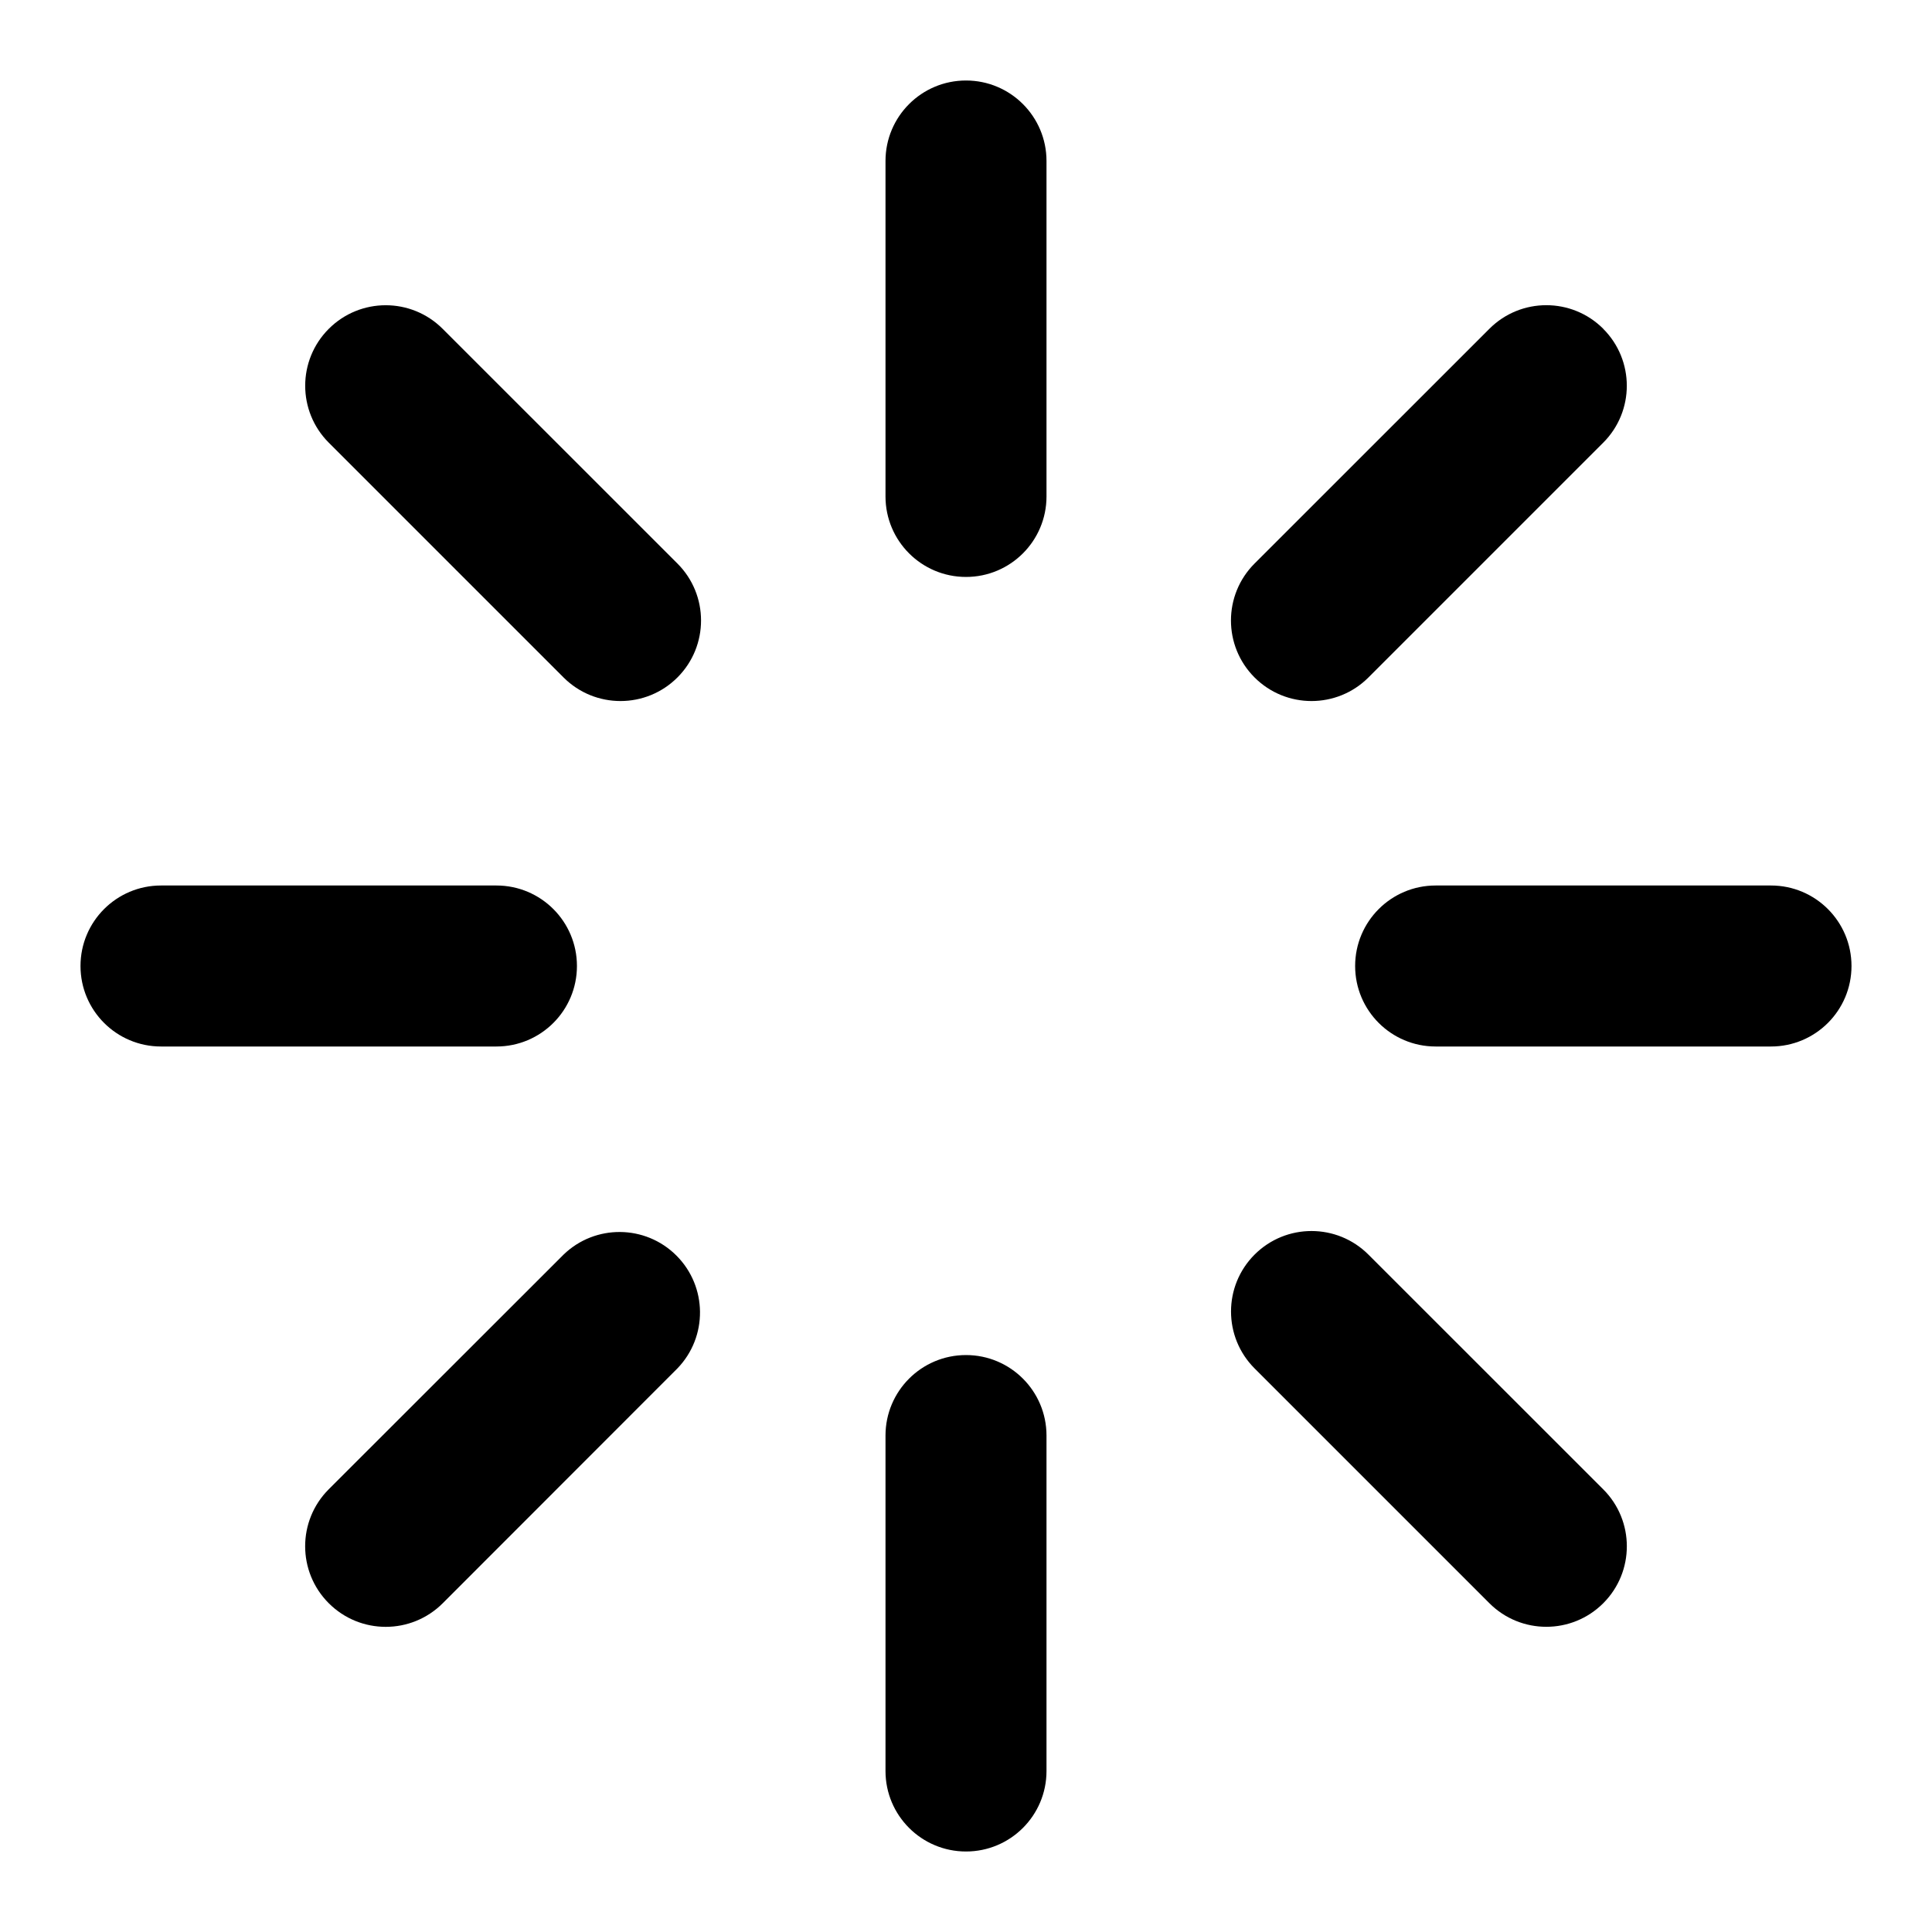
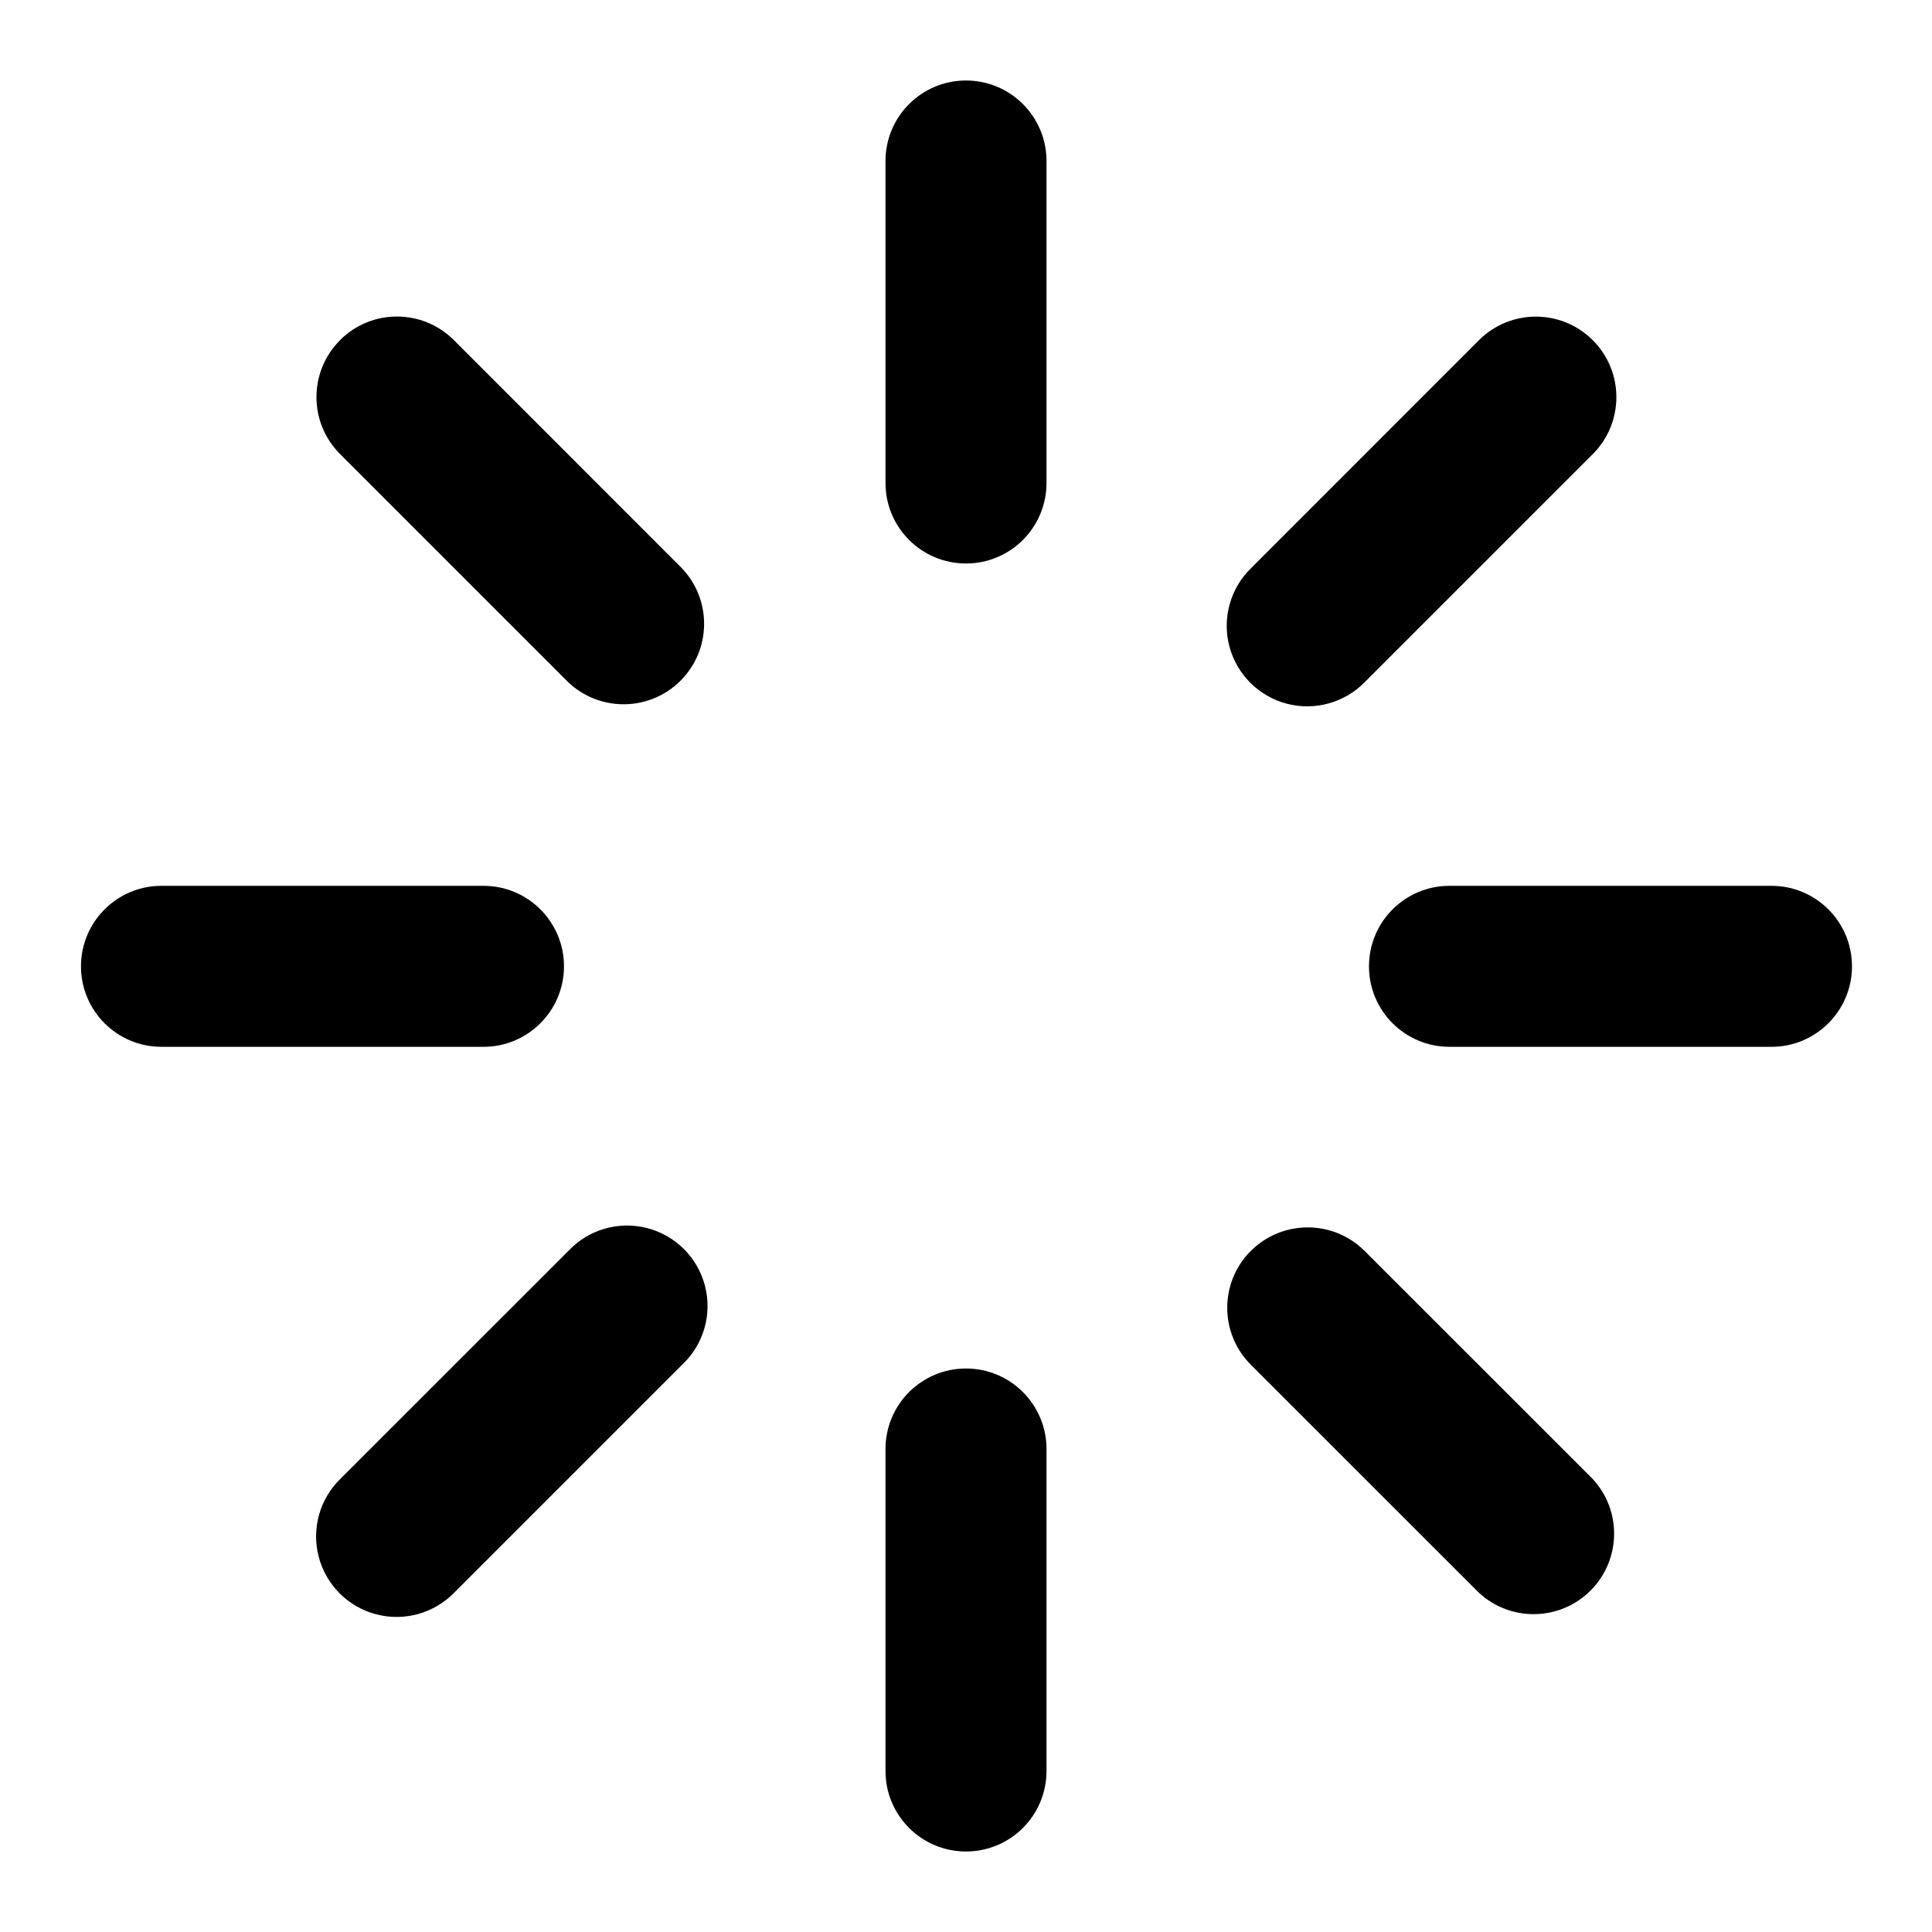
<svg xmlns="http://www.w3.org/2000/svg" width="24" height="24" fill="none" viewBox="0 0 24 24">
-   <path fill="#000" d="M13 2a1 1 0 0 0-2 0v4.167a1 1 0 1 0 2 0zM13 17.833a1 1 0 0 0-2 0V22a1 1 0 1 0 2 0zM16.834 12a1 1 0 0 1 1-1H22a1 1 0 0 1 0 2h-4.166a1 1 0 0 1-1-1M2 11a1 1 0 0 0 0 2h4.167a1 1 0 1 0 0-2zM19.916 4.085a1 1 0 0 1 0 1.414l-2.917 2.917A1 1 0 1 1 15.585 7l2.917-2.916a1 1 0 0 1 1.414 0M8.415 16.999a1 1 0 0 0-1.414-1.414L4.084 18.5A1 1 0 1 0 5.5 19.916zM15.585 15.585a1 1 0 0 1 1.414 0l2.917 2.916a1 1 0 1 1-1.414 1.415l-2.917-2.917a1 1 0 0 1 0-1.414M5.499 4.085a1 1 0 0 0-1.415 1.414l2.917 2.917A1 1 0 0 0 8.415 7z" />
+   <path fill="#000" d="M11 22v-4a1 1 0 0 1 2 0v4a1 1 0 0 1-2 0M7.06 15.54a1 1 0 1 1 1.414 1.413l-2.828 2.828a1 1 0 1 1-1.414-1.414zm8.478 0a1 1 0 0 1 1.414 0l2.828 2.827a1 1 0 0 1-1.413 1.414l-2.829-2.828a1 1 0 0 1 0-1.414m-9.532-4.535a1 1 0 0 1 0 2h-4a1 1 0 0 1 0-2zm16 0a1 1 0 0 1 0 2h-4a1 1 0 0 1 0-2zM4.224 4.225a1 1 0 0 1 1.414 0l2.828 2.829a1 1 0 0 1-1.414 1.414L4.224 5.64a1 1 0 0 1 0-1.414m14.148 0a1 1 0 0 1 1.414 1.415l-2.828 2.828a1 1 0 1 1-1.414-1.414zM11 6V2a1 1 0 0 1 2 0v4a1 1 0 0 1-2 0" />
</svg>
